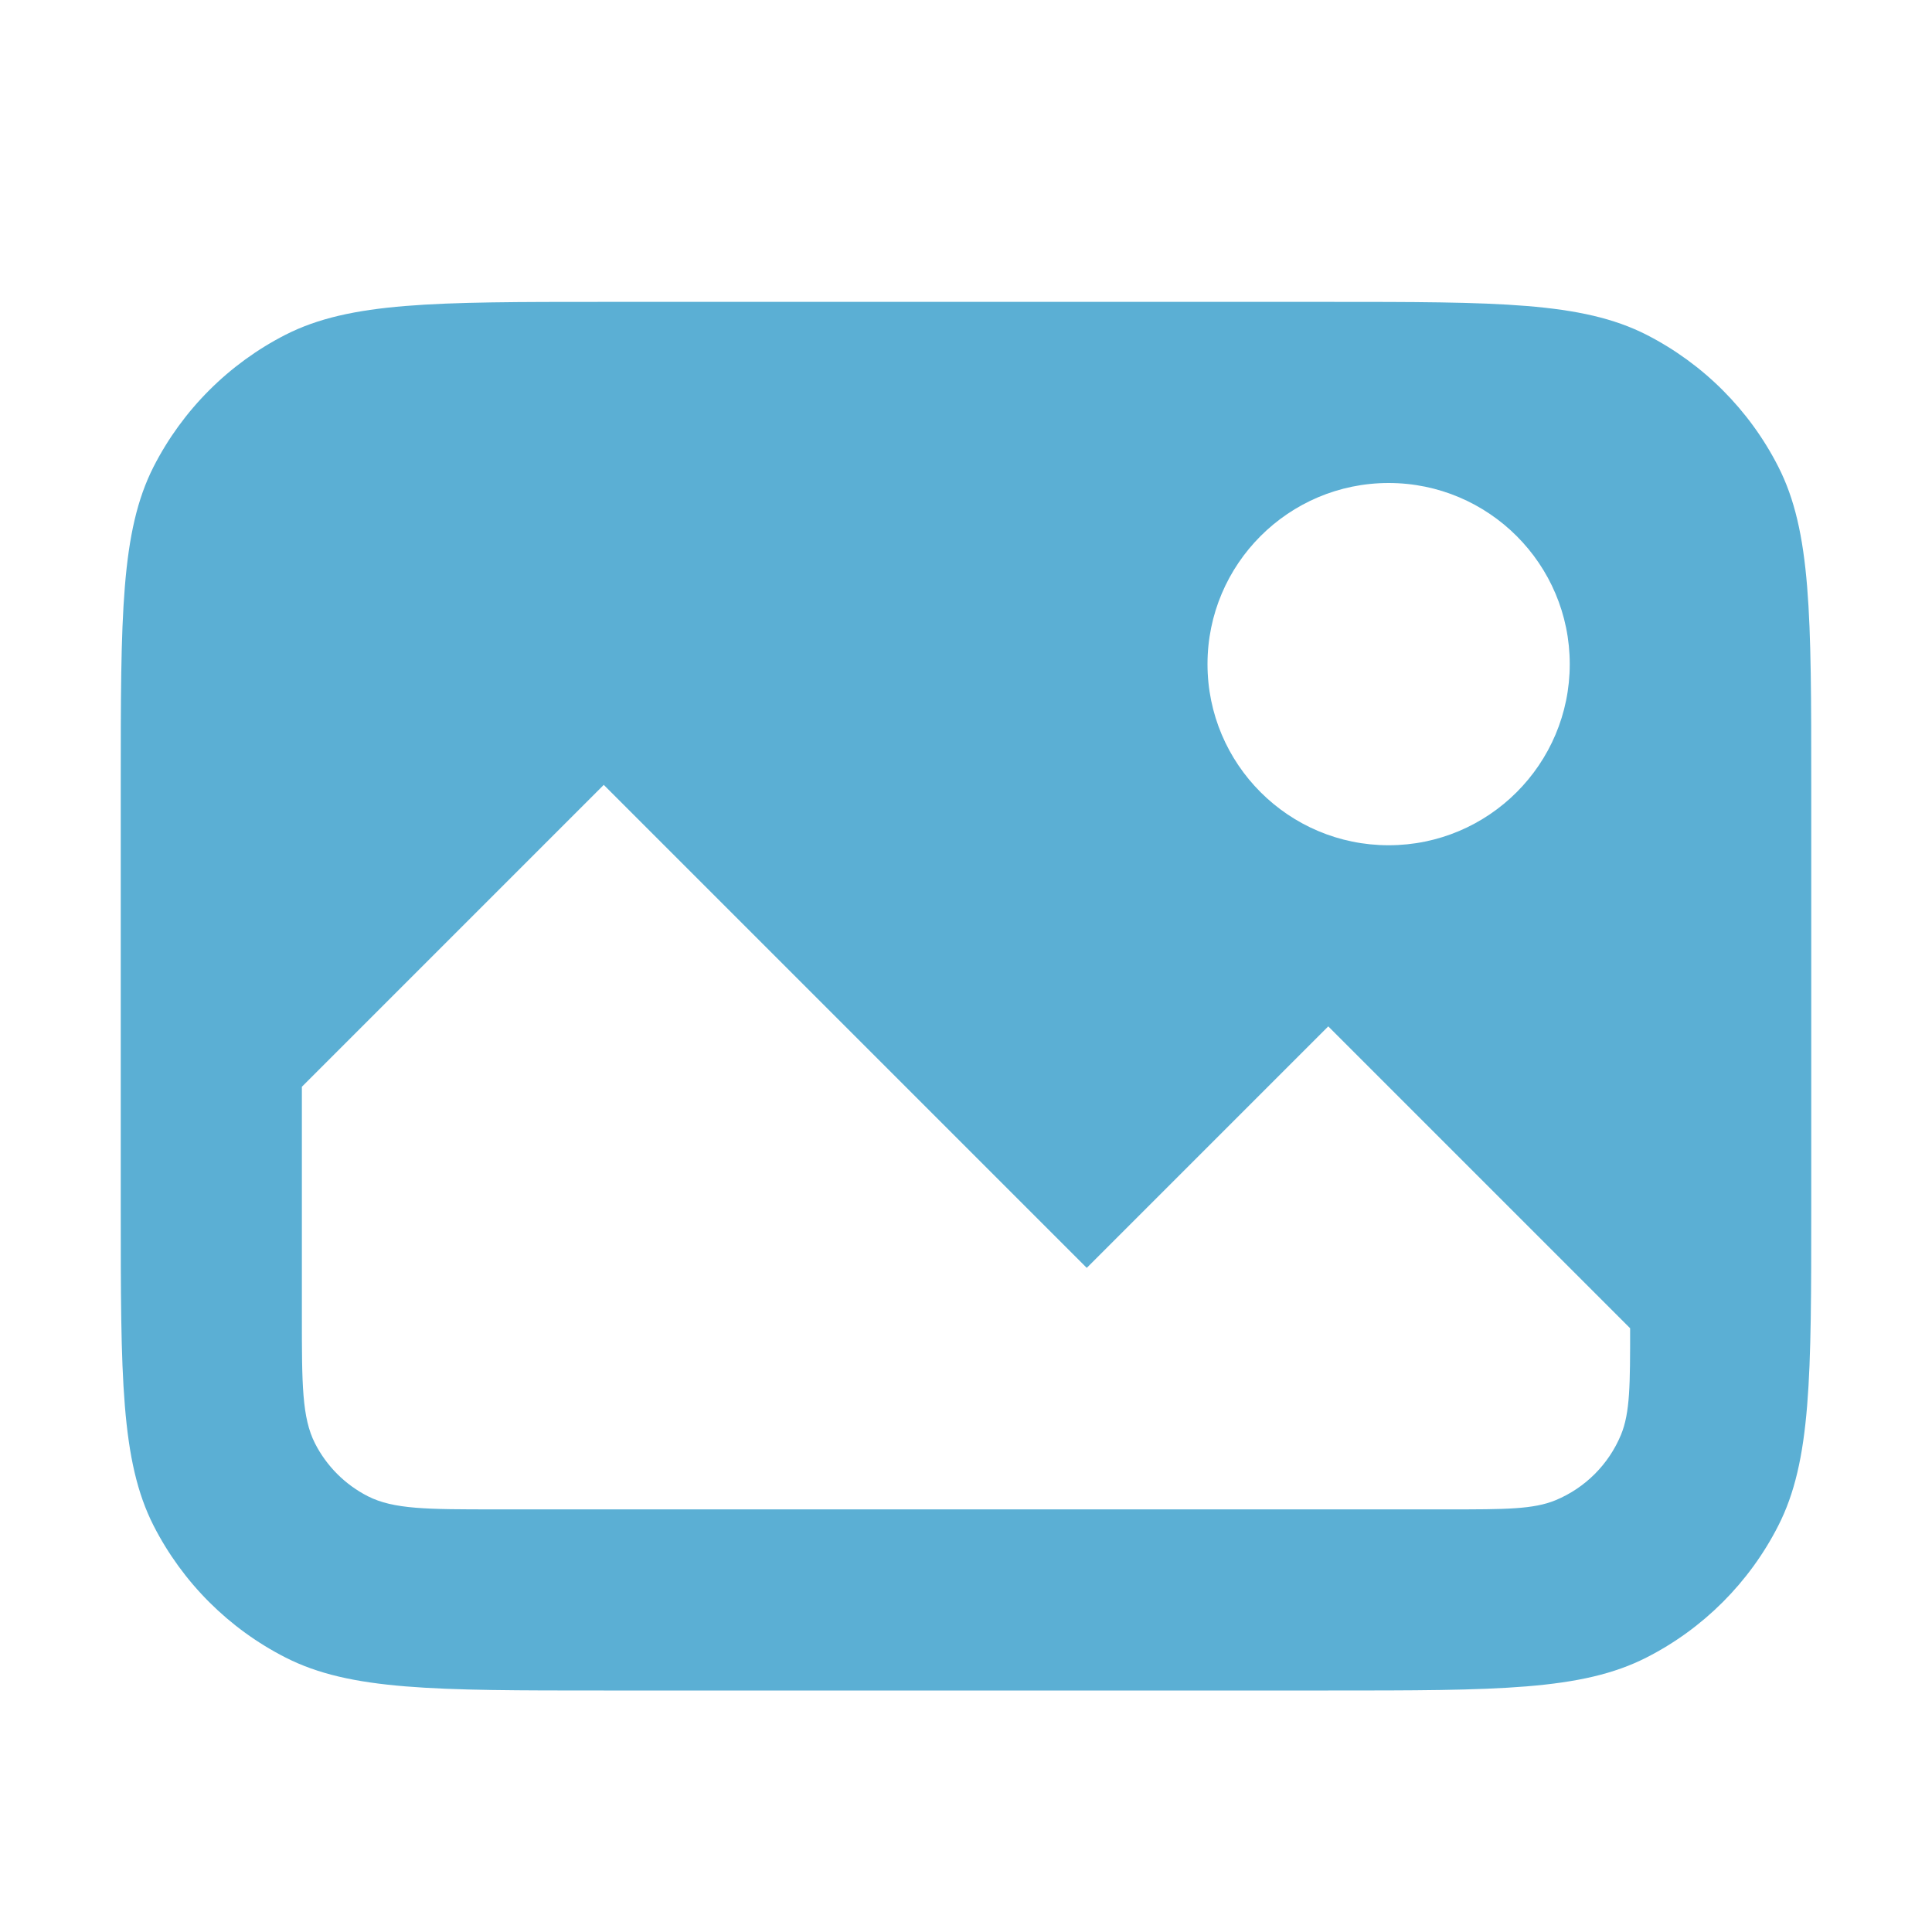
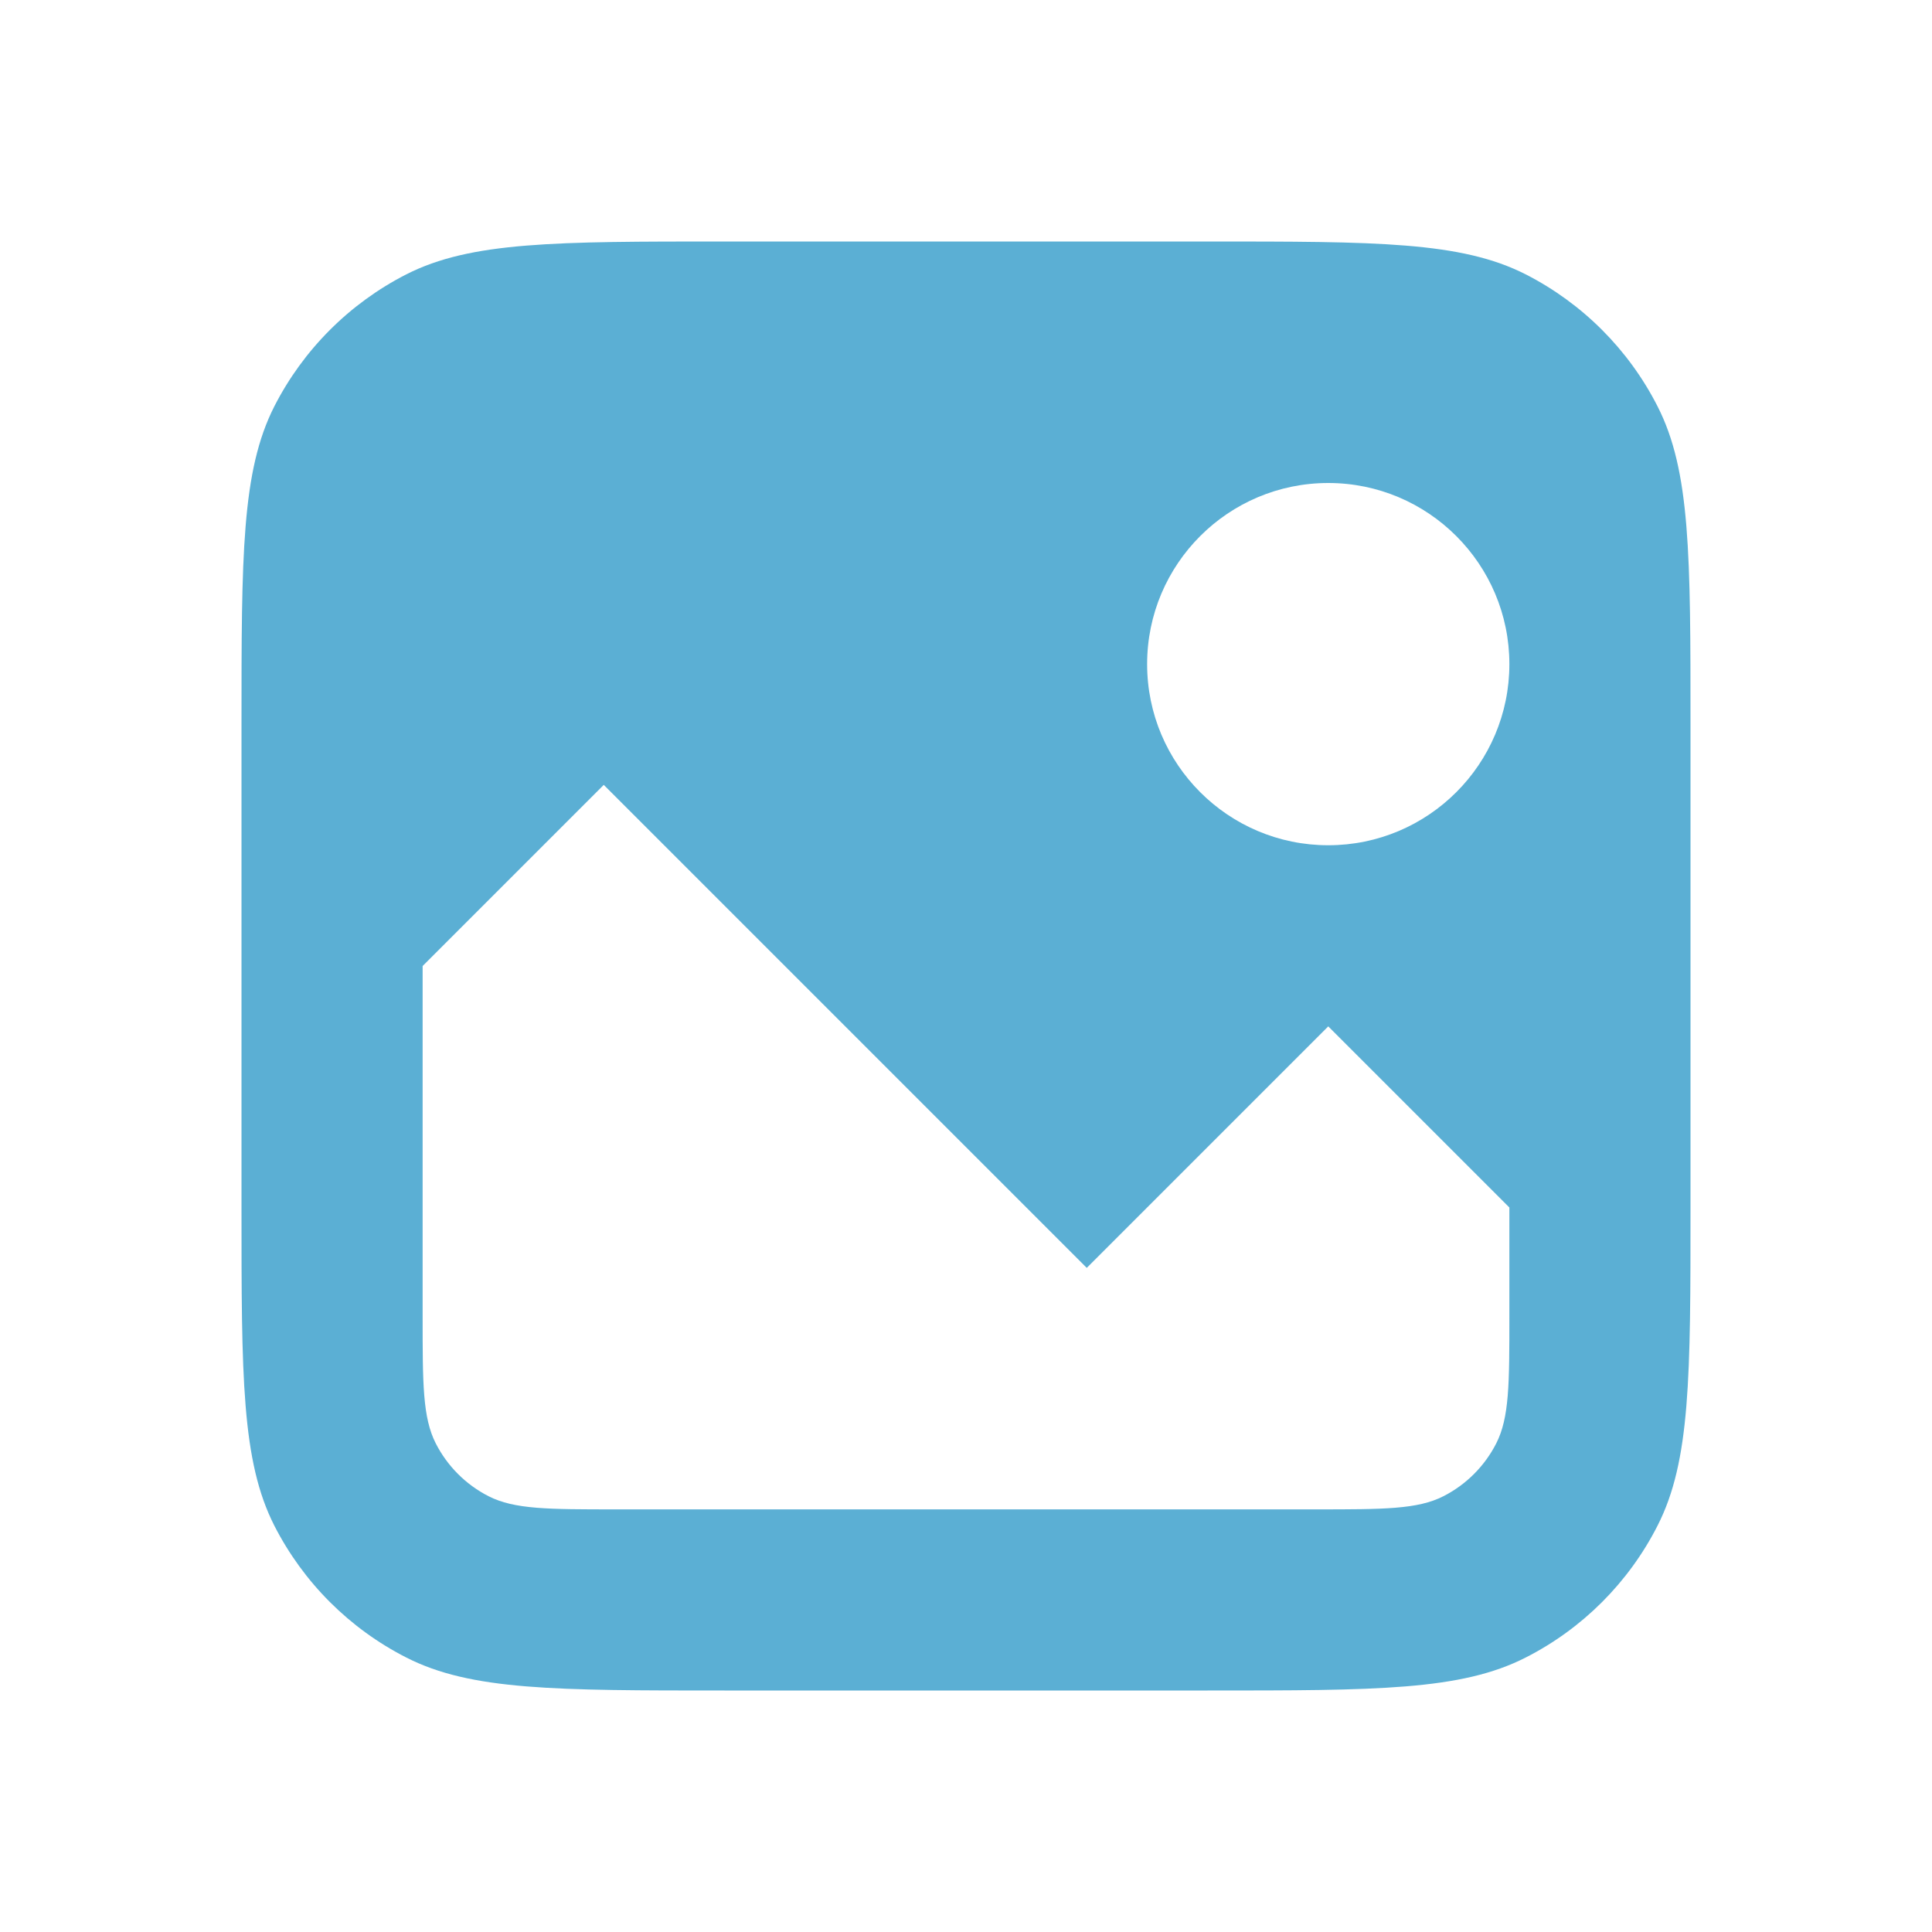
<svg xmlns="http://www.w3.org/2000/svg" width="16" height="16" viewBox="0 0 16 16" fill="none">
-   <path fill-rule="evenodd" clip-rule="evenodd" d="M1 6.5C1 5.1 1 4.4 1.272 3.865C1.512 3.395 1.895 3.012 2.365 2.772C2.9 2.5 3.6 2.5 5 2.5H11C12.4 2.5 13.1 2.5 13.635 2.772C14.105 3.012 14.488 3.395 14.727 3.865C15 4.4 15 5.1 15 6.5V10C15 11.4 15 12.1 14.727 12.635C14.488 13.105 14.105 13.488 13.635 13.727C13.1 14 12.4 14 11 14H5C3.6 14 2.9 14 2.365 13.727C1.895 13.488 1.512 13.105 1.272 12.635C1 12.1 1 11.4 1 10V6.5ZM5 6.5L2.5 9V10.9C2.5 11.46 2.5 11.74 2.609 11.954C2.705 12.142 2.858 12.295 3.046 12.391C3.26 12.5 3.54 12.5 4.1 12.5H12C12.466 12.5 12.699 12.5 12.883 12.424C13.128 12.322 13.322 12.128 13.424 11.883C13.5 11.699 13.5 11.466 13.5 11L11 8.5L9 10.5L5 6.5ZM11.5 7C12.328 7 13 6.328 13 5.5C13 4.672 12.328 4 11.5 4C10.672 4 10 4.672 10 5.5C10 6.328 10.672 7 11.5 7Z" fill="#5BAFD4" />
+   <path d="M10 2C11.4 2 12.1 2 12.635 2.272C13.105 2.512 13.488 2.895 13.727 3.365C14 3.9 14 4.6 14 6V10C14 11.4 14 12.1 13.727 12.635C13.488 13.105 13.105 13.488 12.635 13.727C12.1 14 11.4 14 10 14H6C4.6 14 3.9 14 3.365 13.727C2.895 13.488 2.512 13.105 2.272 12.635C2 12.1 2 11.4 2 10V6C2 4.6 2 3.9 2.272 3.365C2.512 2.895 2.895 2.512 3.365 2.272C3.9 2 4.6 2 6 2H10ZM3.5 8V10.9C3.5 11.46 3.5 11.74 3.609 11.954C3.705 12.142 3.858 12.295 4.046 12.391C4.26 12.5 4.54 12.5 5.1 12.5H10.9C11.46 12.5 11.74 12.5 11.954 12.391C12.142 12.295 12.295 12.142 12.391 11.954C12.5 11.74 12.5 11.46 12.5 10.9V10L11 8.5L9 10.5L5 6.5L3.5 8ZM11 4C10.172 4 9.5 4.672 9.5 5.5C9.5 6.328 10.172 7 11 7C11.828 7 12.5 6.328 12.5 5.5C12.5 4.672 11.828 4 11 4Z" fill="#5BAFD4" />
</svg>
